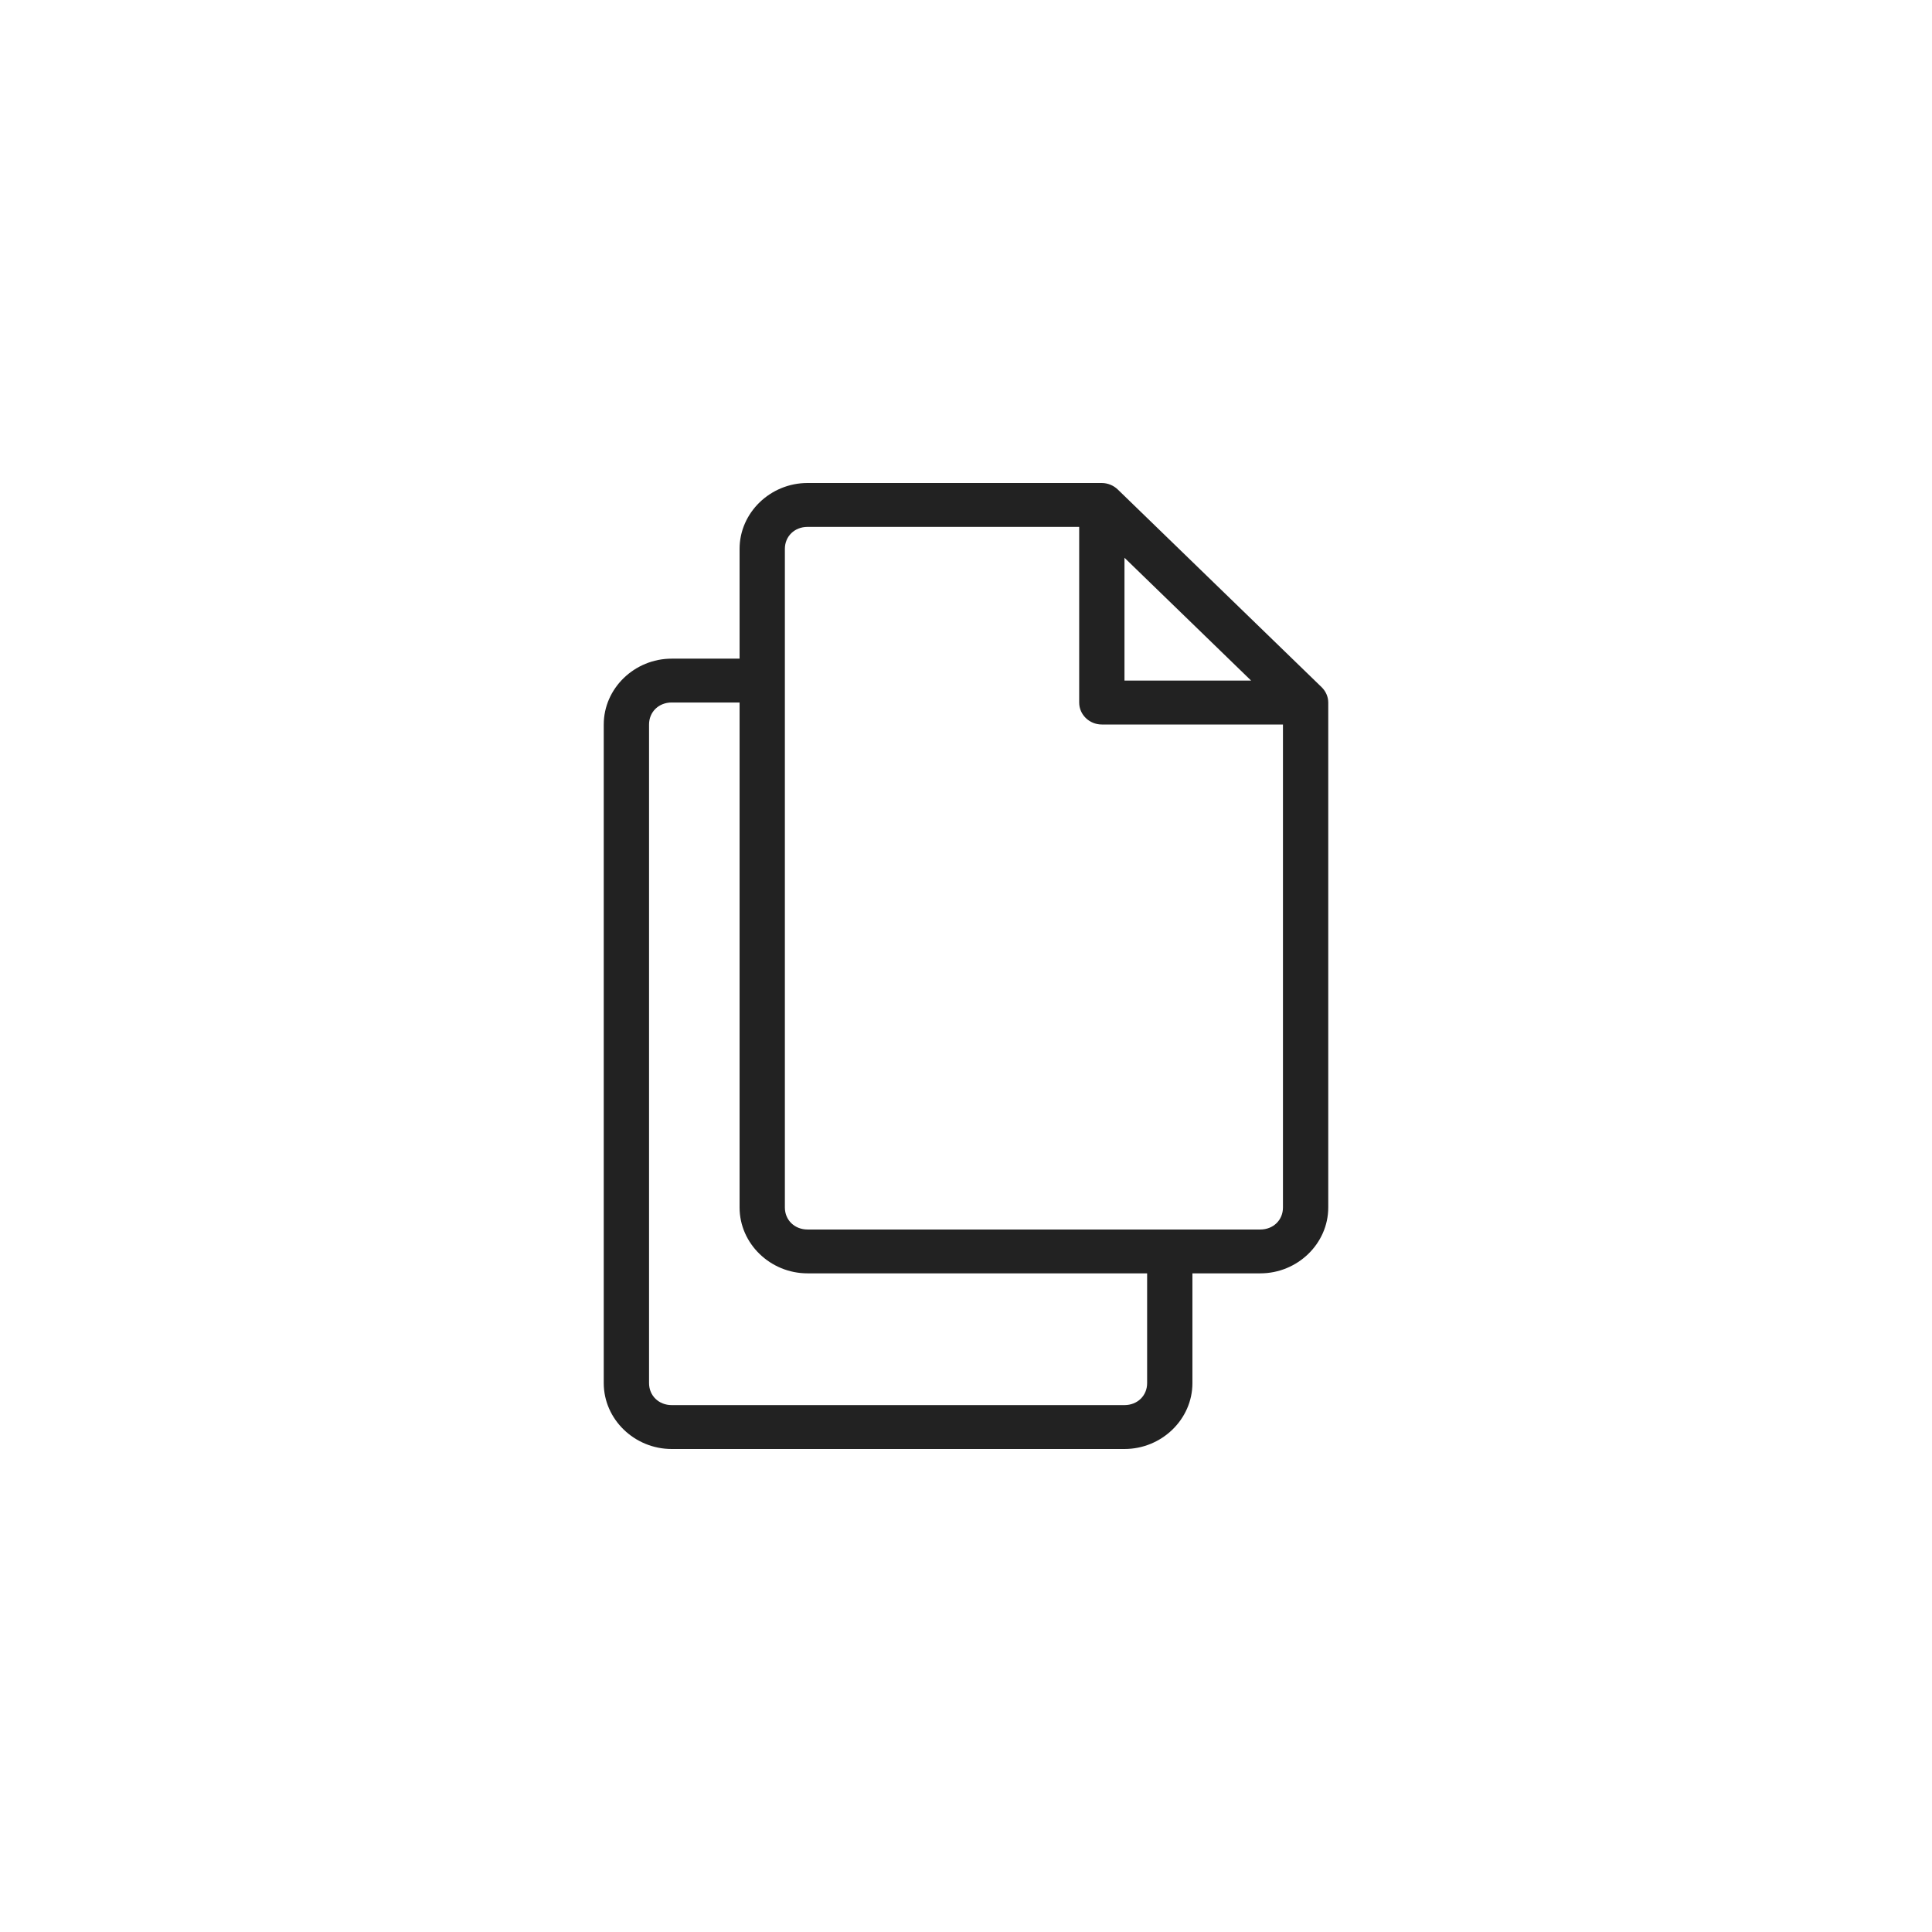
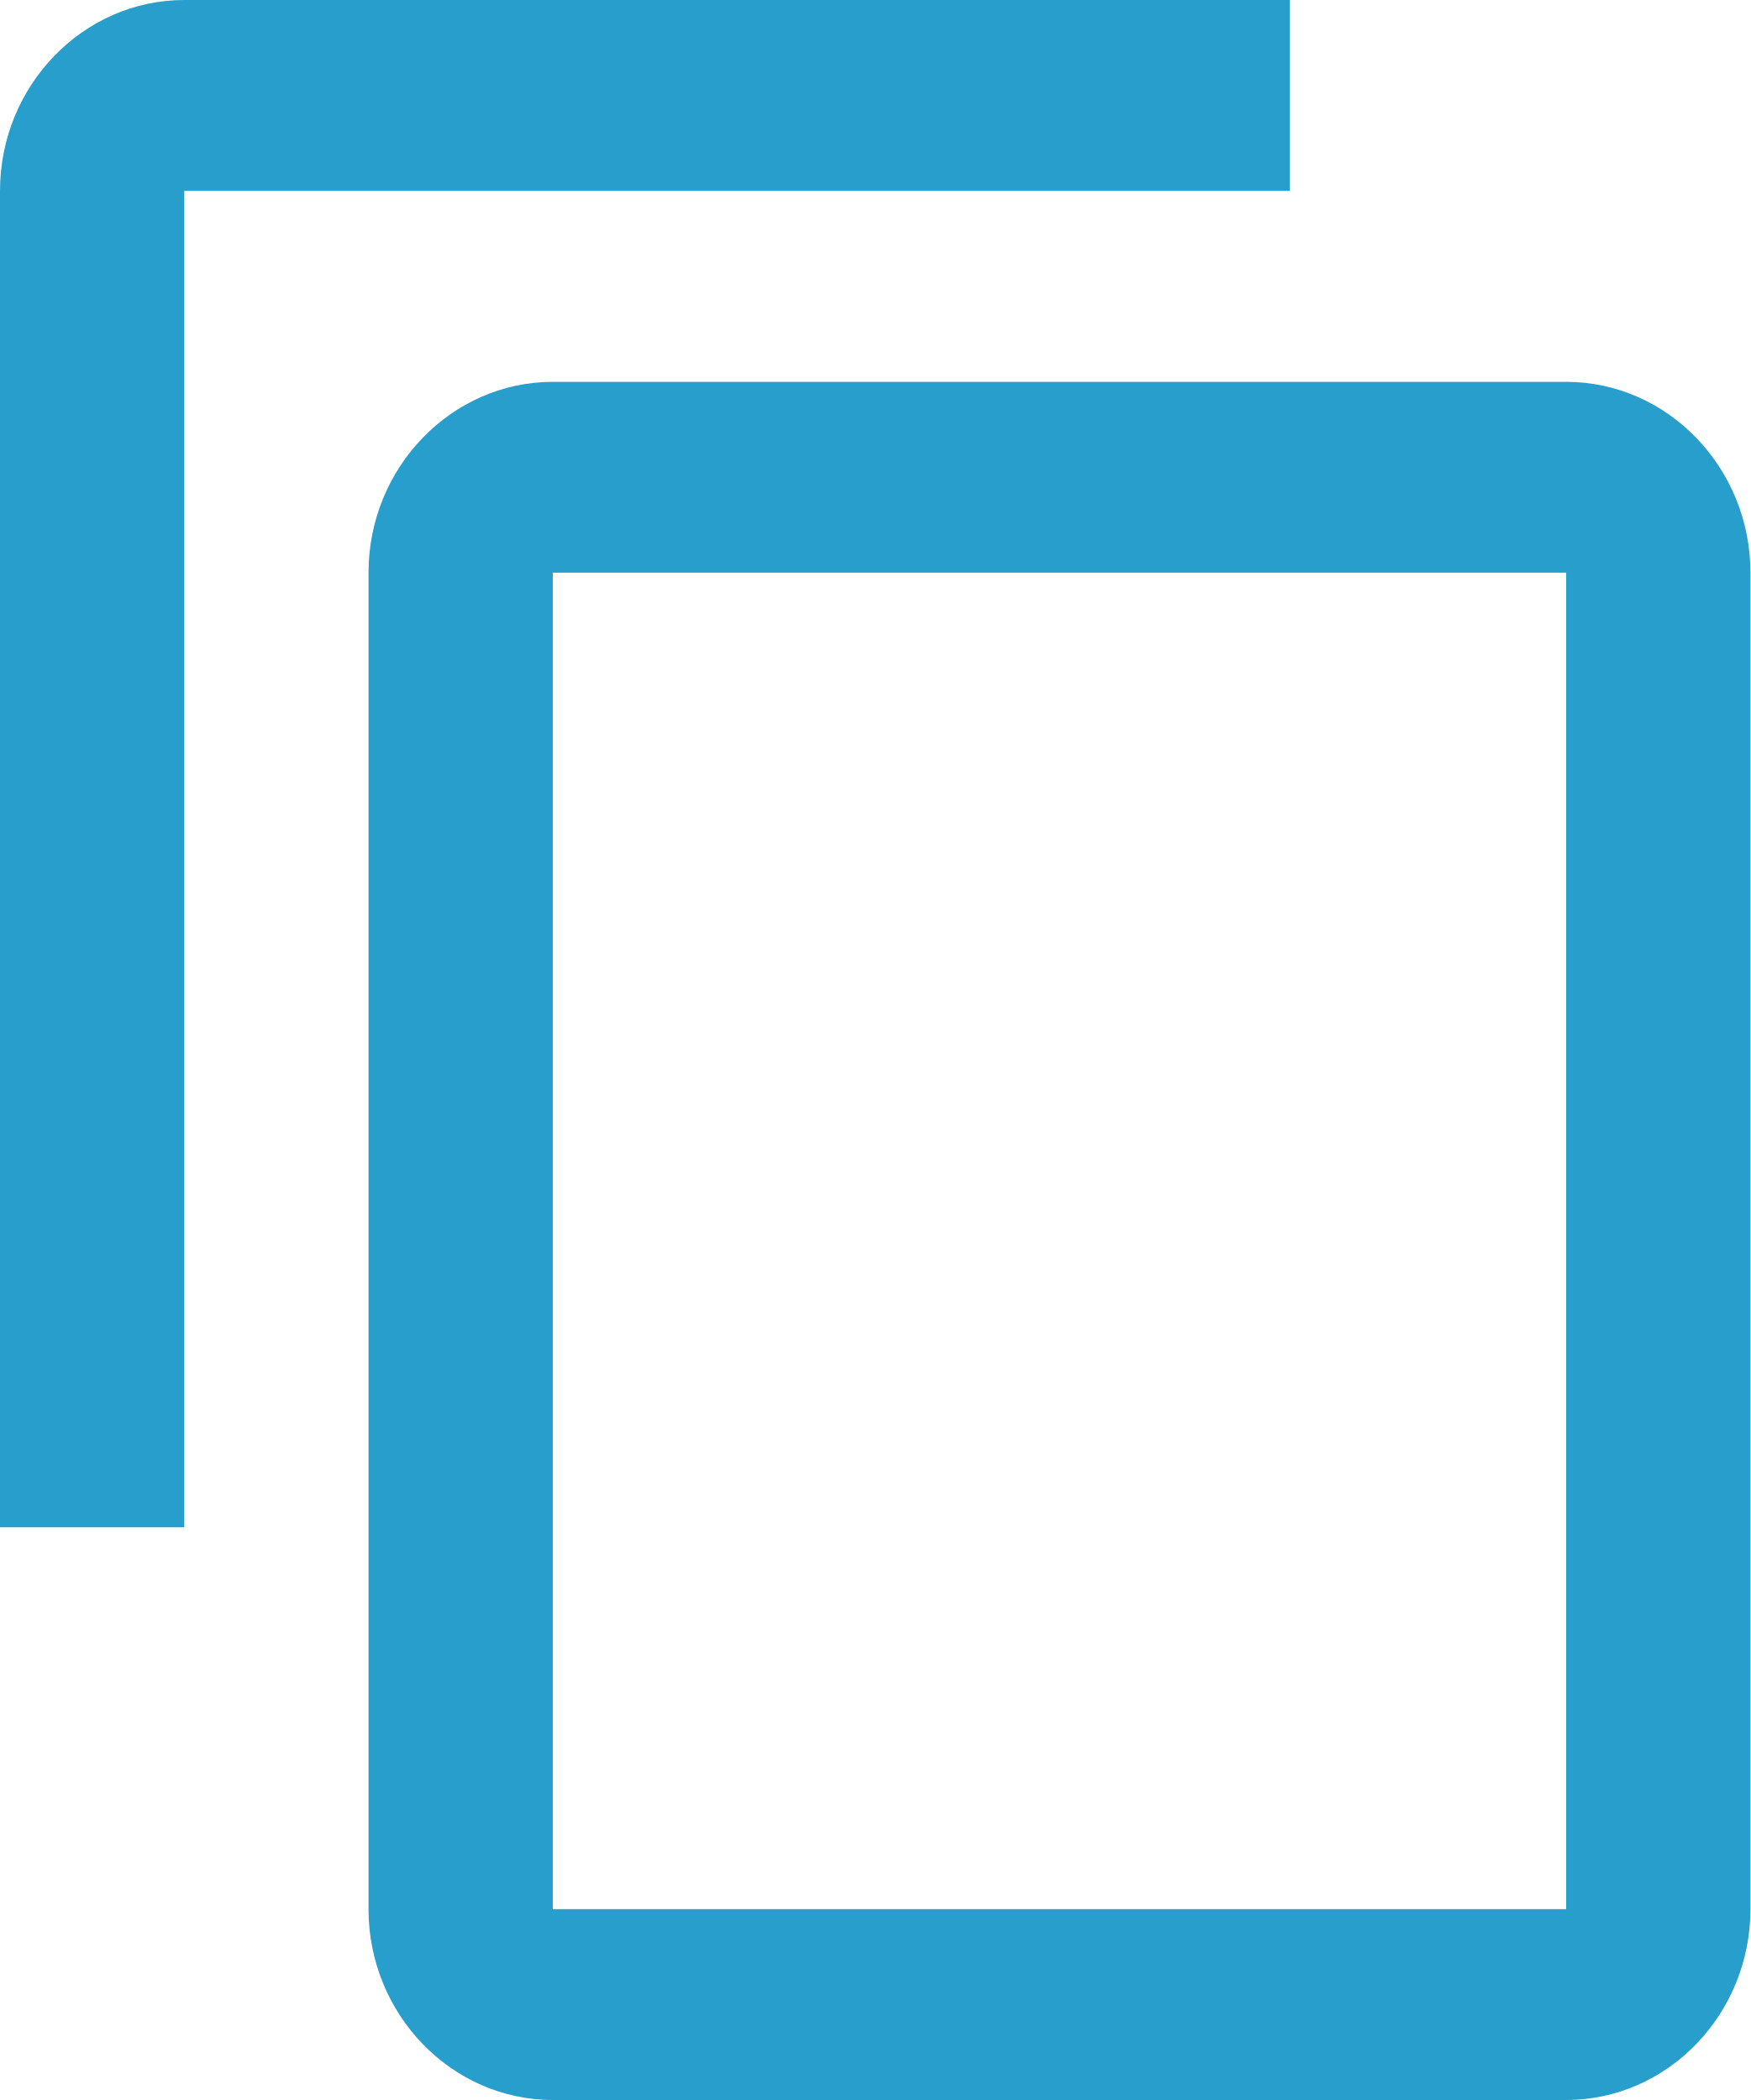
- <svg xmlns="http://www.w3.org/2000/svg" width="36" viewBox="0 0 36 36" fill="none">
-   <path fill="#222" class="invertible-fill" d="M15.047 9C14.353 9 13.781 9.554 13.781 10.227V12.273H12.516C11.822 12.273 11.25 12.827 11.25 13.5V25.773C11.25 26.446 11.822 27 12.516 27H20.953C21.647 27 22.219 26.446 22.219 25.773V23.727H23.484C24.178 23.727 24.75 23.173 24.75 22.5V13.09C24.75 12.983 24.704 12.88 24.625 12.803L20.828 9.121C20.749 9.045 20.643 9.001 20.531 9H15.047V9ZM15.047 9.818H20.109V13.091C20.109 13.317 20.299 13.5 20.531 13.5H23.906V22.5C23.906 22.734 23.726 22.91 23.484 22.91H15.047C14.806 22.91 14.625 22.734 14.625 22.5V10.227C14.625 9.994 14.805 9.818 15.047 9.818V9.818ZM20.953 10.393L23.313 12.682H20.953V10.393ZM12.516 13.091H13.781V22.5C13.781 23.173 14.353 23.727 15.047 23.727H21.375V25.773C21.375 26.006 21.195 26.182 20.953 26.182H12.516C12.275 26.182 12.094 26.006 12.094 25.772V13.5C12.094 13.266 12.274 13.09 12.516 13.09V13.091Z" />
+ <svg xmlns="http://www.w3.org/2000/svg" width="15" height="18" viewBox="0 0 15 18" fill="none">
+   <path d="M11.053 0H1.579C0.711 0 0 0.736 0 1.636V13.091H1.579V1.636H11.053V0ZM13.421 3.273H4.737C3.868 3.273 3.158 4.009 3.158 4.909V16.364C3.158 17.264 3.868 18 4.737 18H13.421C14.29 18 15 17.264 15 16.364V4.909C15 4.009 14.29 3.273 13.421 3.273ZM13.421 16.364H4.737V4.909H13.421V16.364Z" fill="#279ECC" />
</svg>
